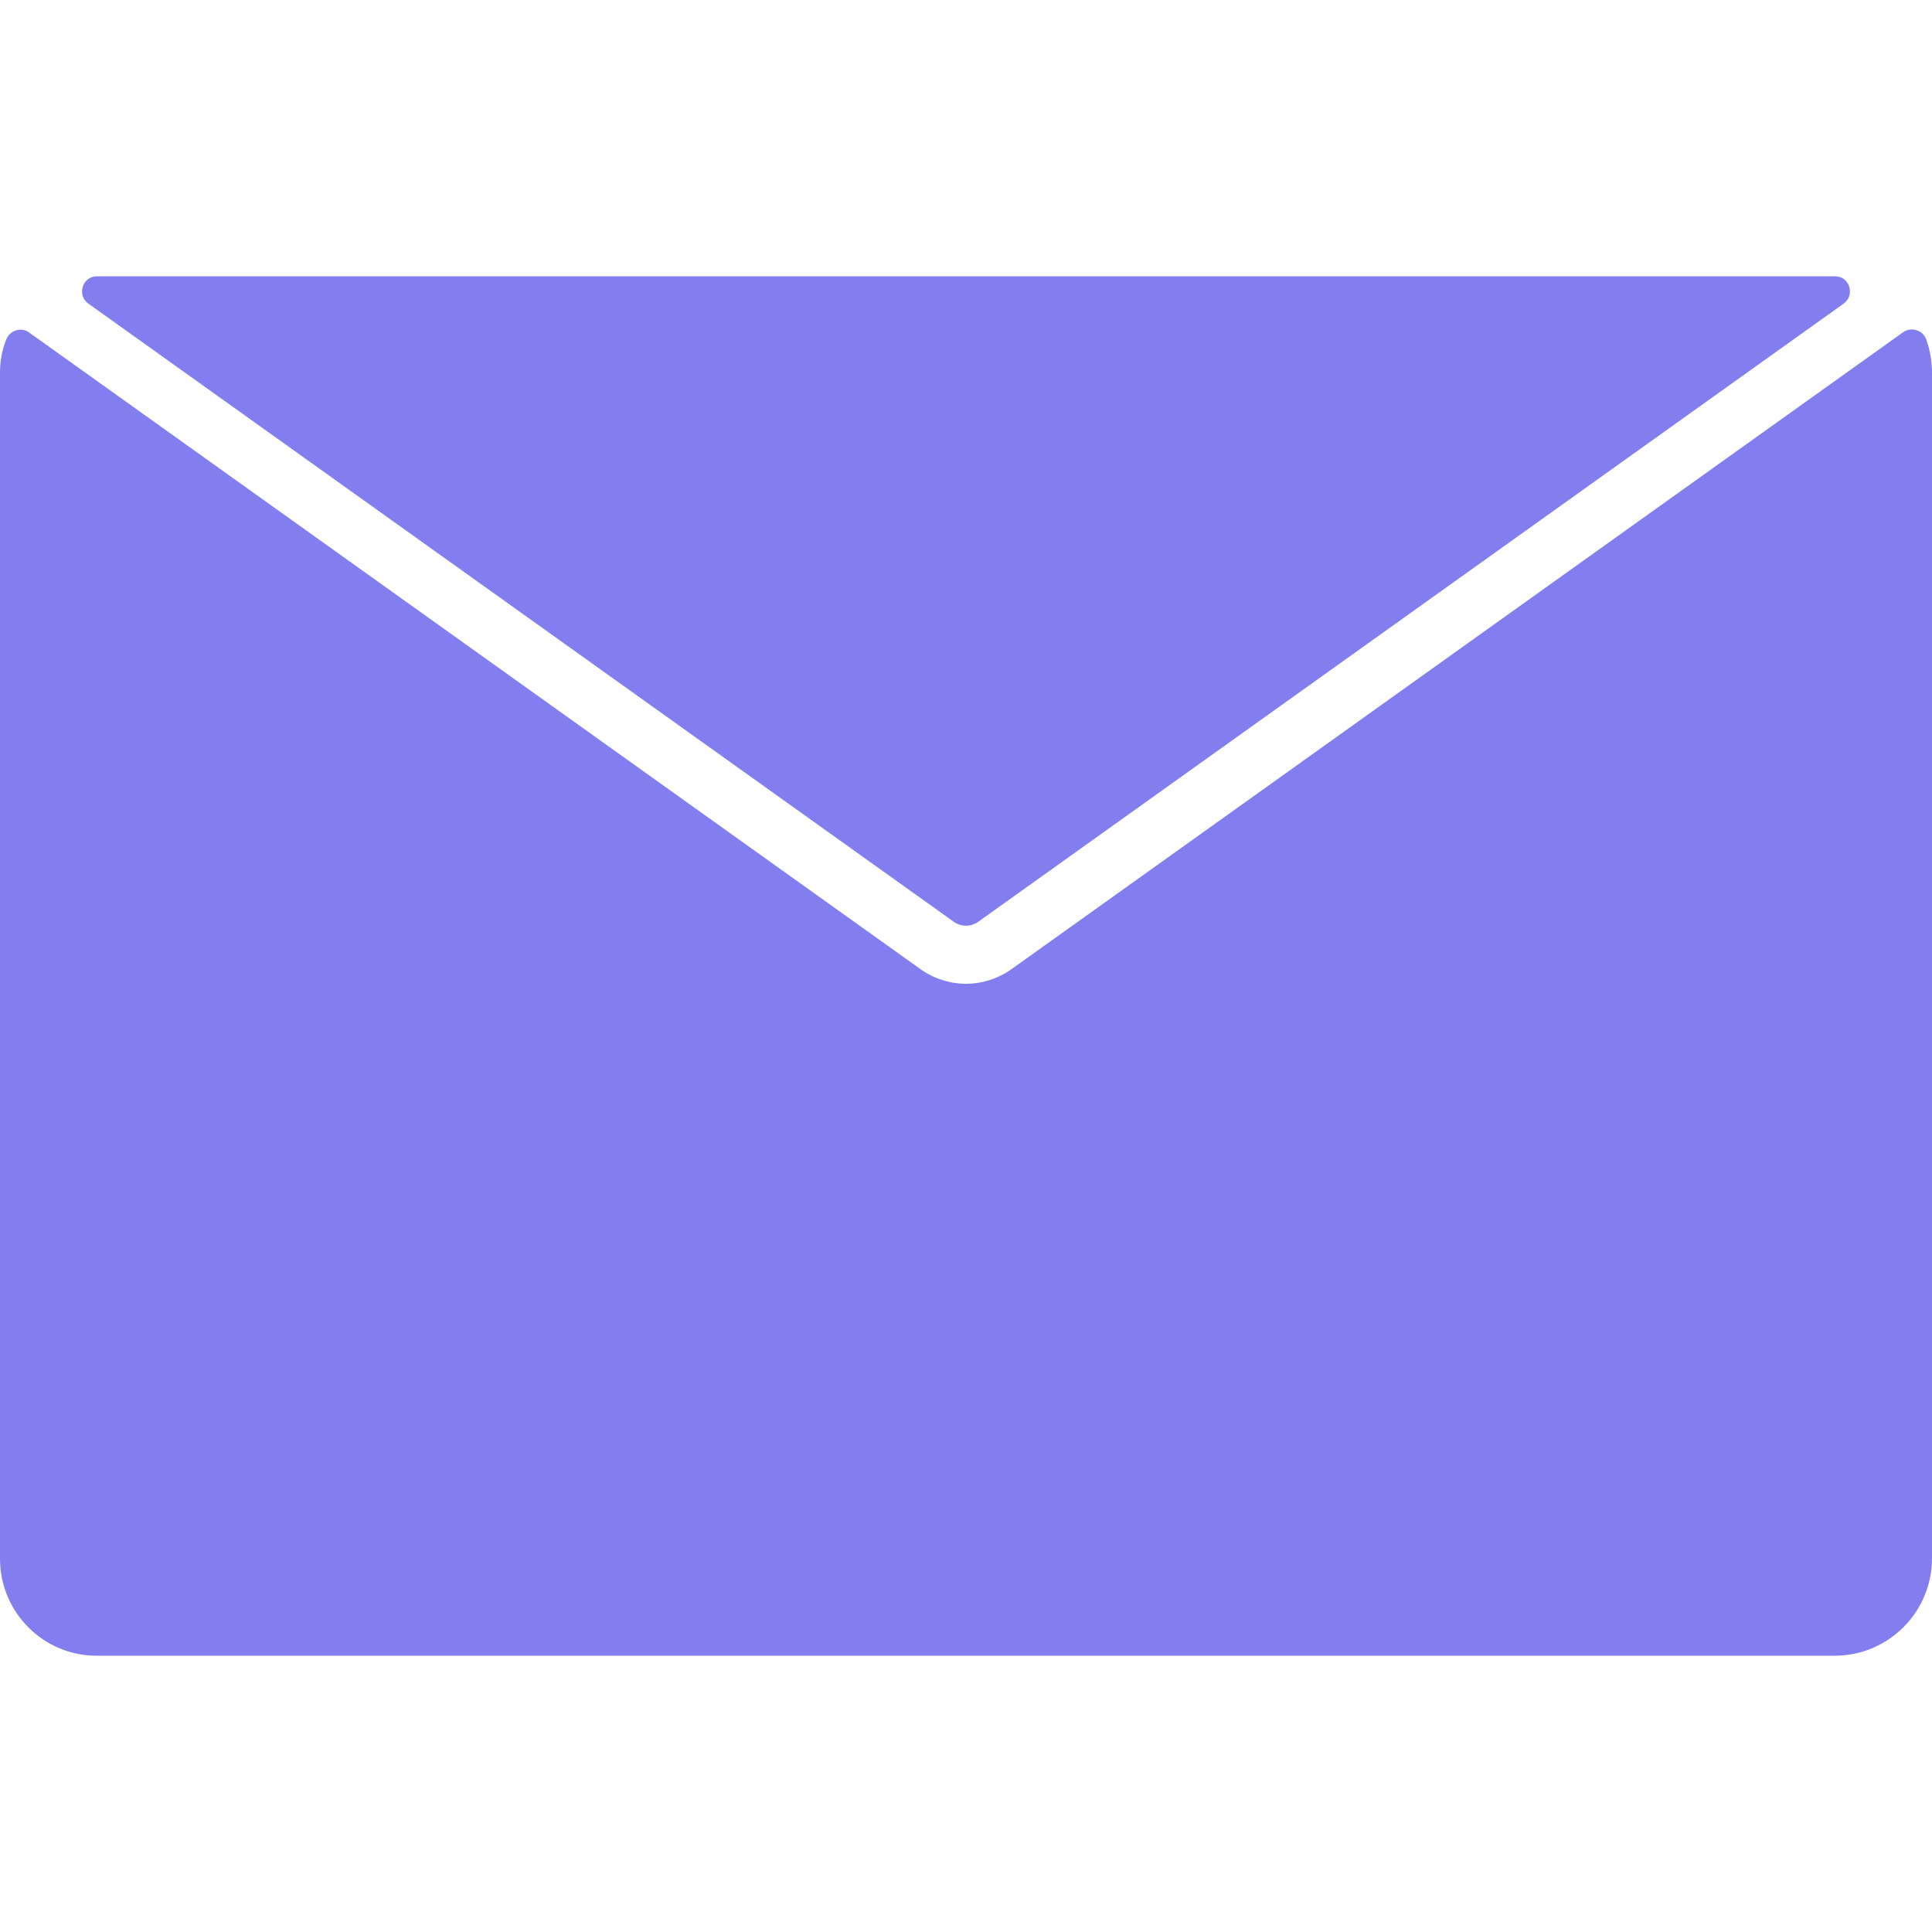
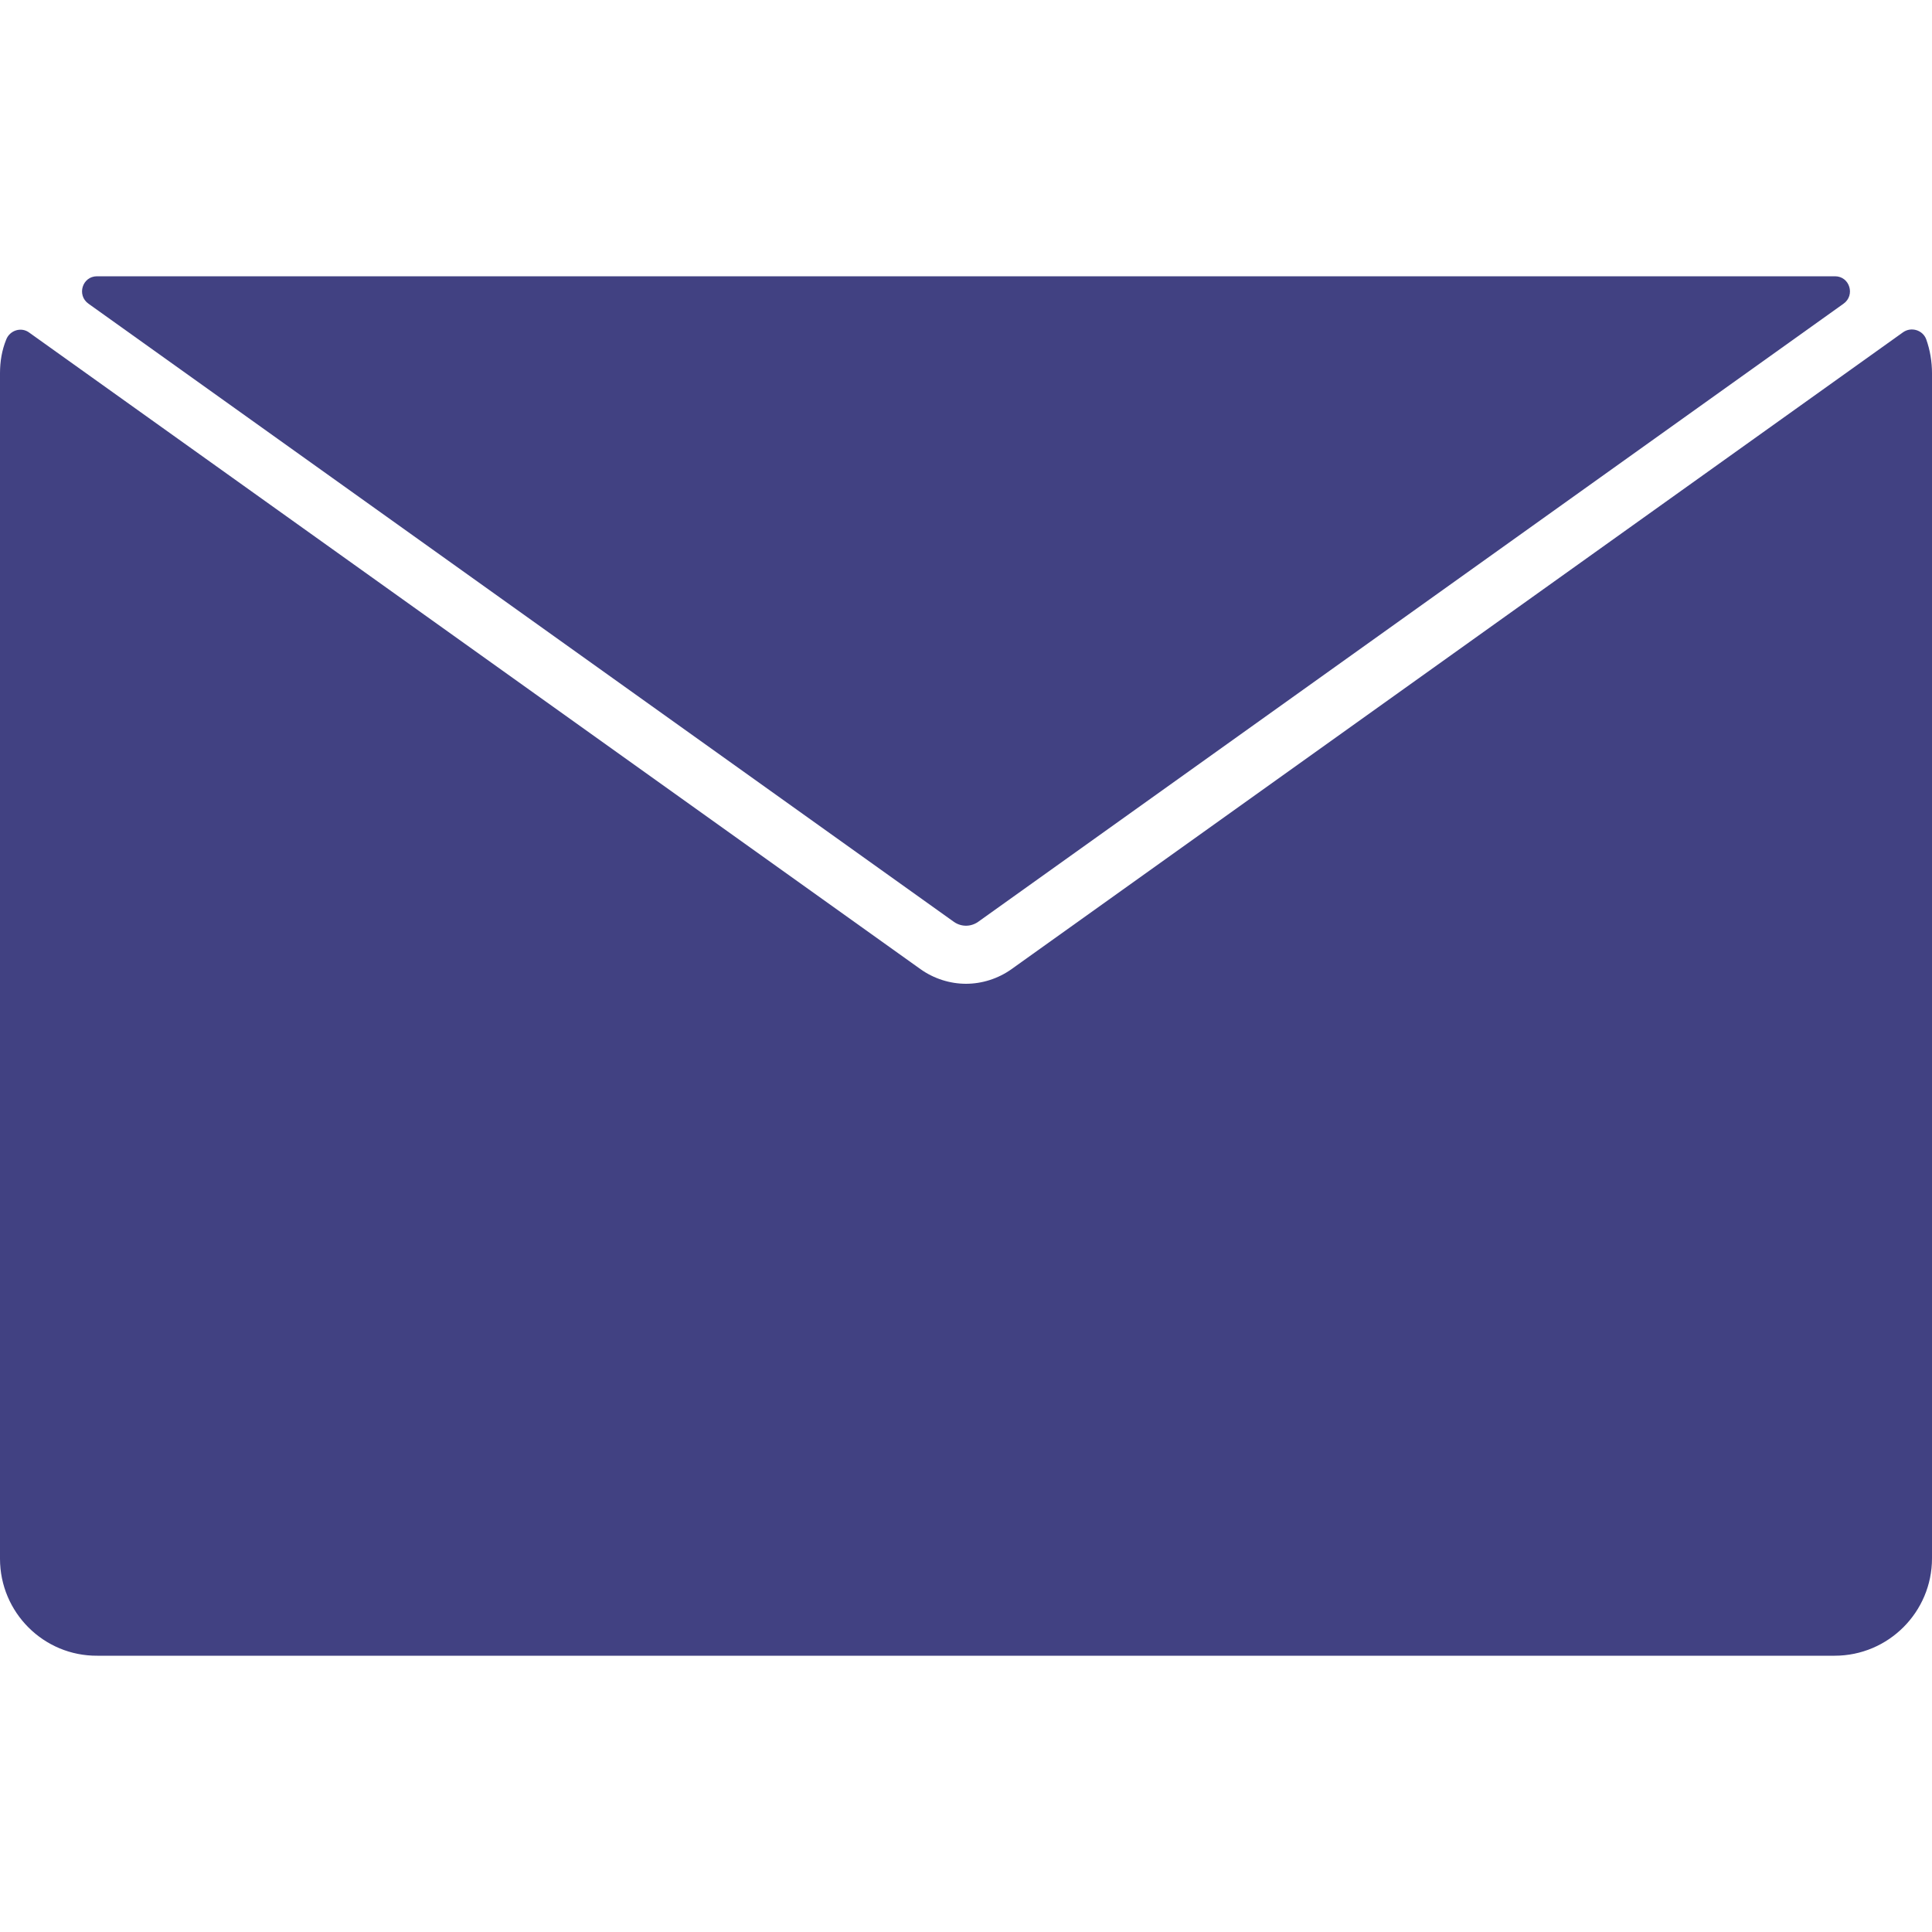
<svg xmlns="http://www.w3.org/2000/svg" version="1.1" id="Layer_1" x="0px" y="0px" viewBox="0 0 500 500" style="enable-background:new 0 0 500 500;" xml:space="preserve">
  <style type="text/css">
- 	.st0{fill:#837EF0;}
+ 	.st0{fill:#414182;}
</style>
-   <path class="st0" d="M246.9,238.6l-224-160c-3.1-2.2-1.6-7.1,2.2-7.1c0,0,0.1,0,0.1,0h449.6c0,0,0.1,0,0.1,0c3.8,0,5.3,4.9,2.2,7.1  l-224,160C251.2,239.9,248.8,239.9,246.9,238.6z" />
+   <path class="st0" d="M246.9,238.6l-224-160c-3.1-2.2-1.6-7.1,2.2-7.1h0.1h449.6h0.1c3.8,0,5.3,4.9,2.2,7.1l-224,160  C251.2,239.9,248.8,239.9,246.9,238.6z" />
  <path class="st0" d="M500,96.6v306.7c0,13.9-11.3,25.2-25.2,25.2H25.2C11.3,428.6,0,417.3,0,403.4V96.6c0-3.1,0.5-6,1.6-8.7  c0.9-2.4,3.9-3.4,6-1.8l230.6,164.7c3.5,2.5,7.7,3.8,11.8,3.8s8.3-1.3,11.8-3.8L492.5,86c2.1-1.5,5.1-0.6,6,1.8  C499.5,90.6,500,93.6,500,96.6z" />
</svg>
